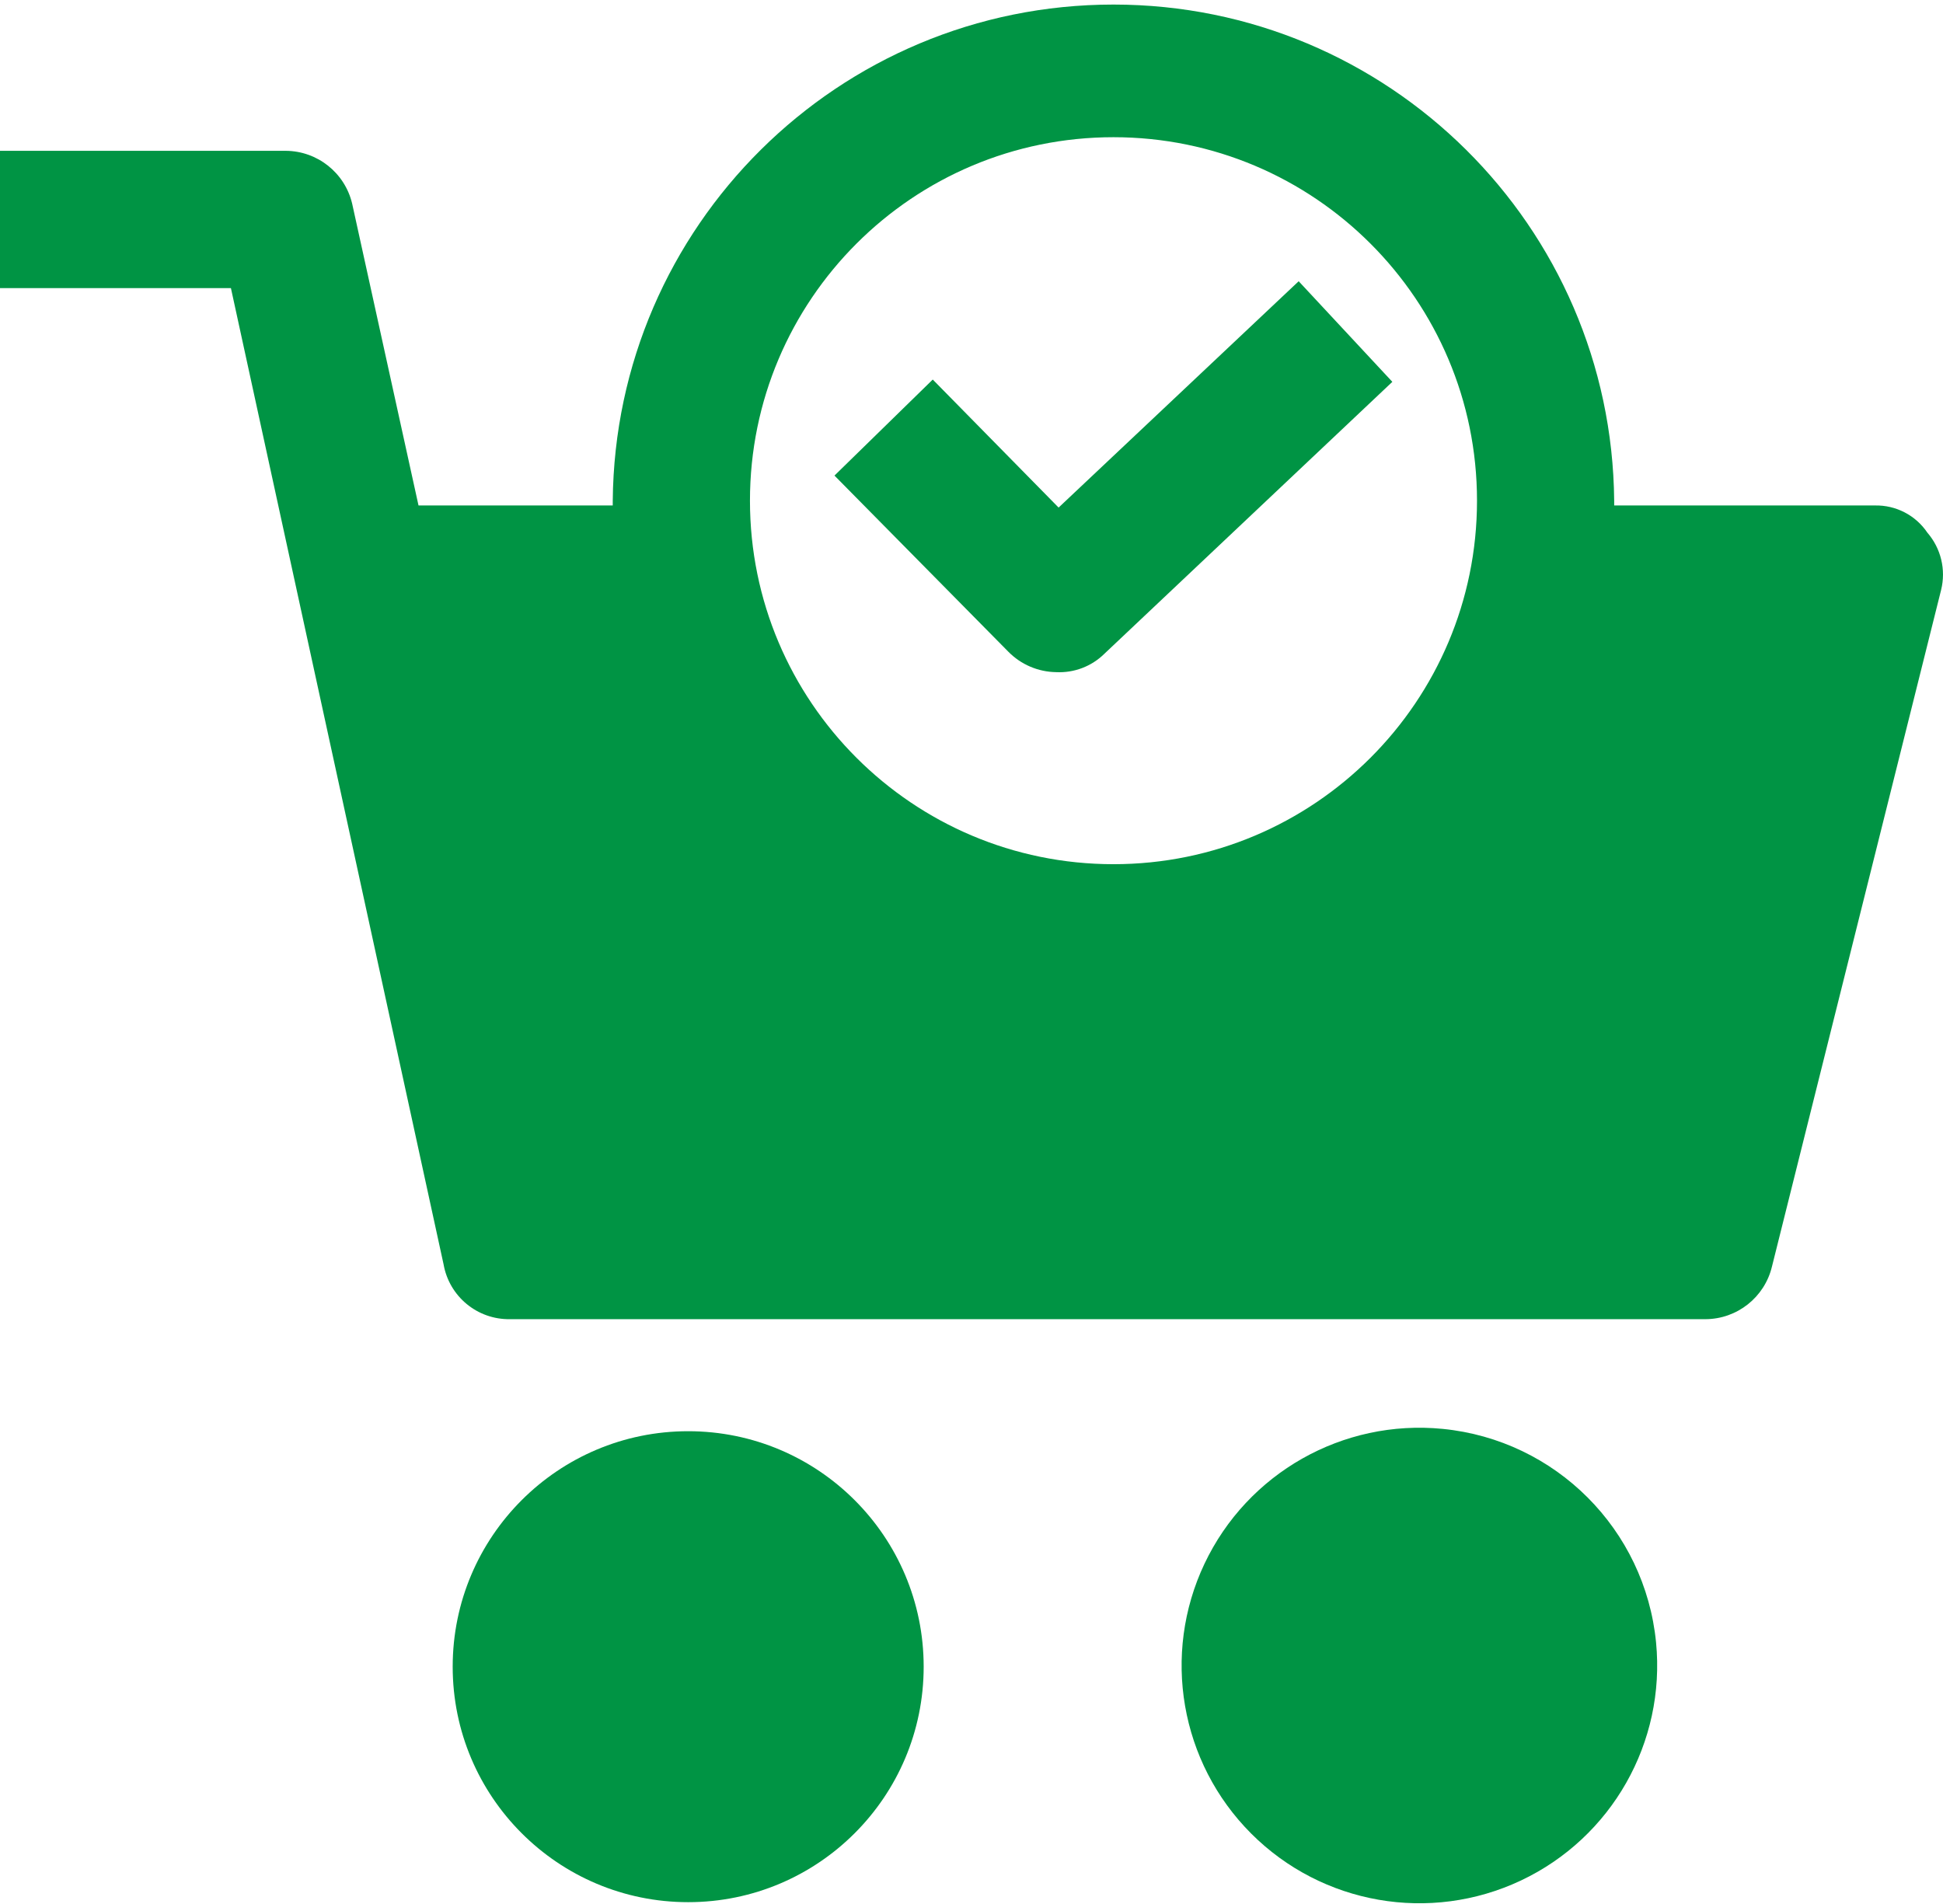
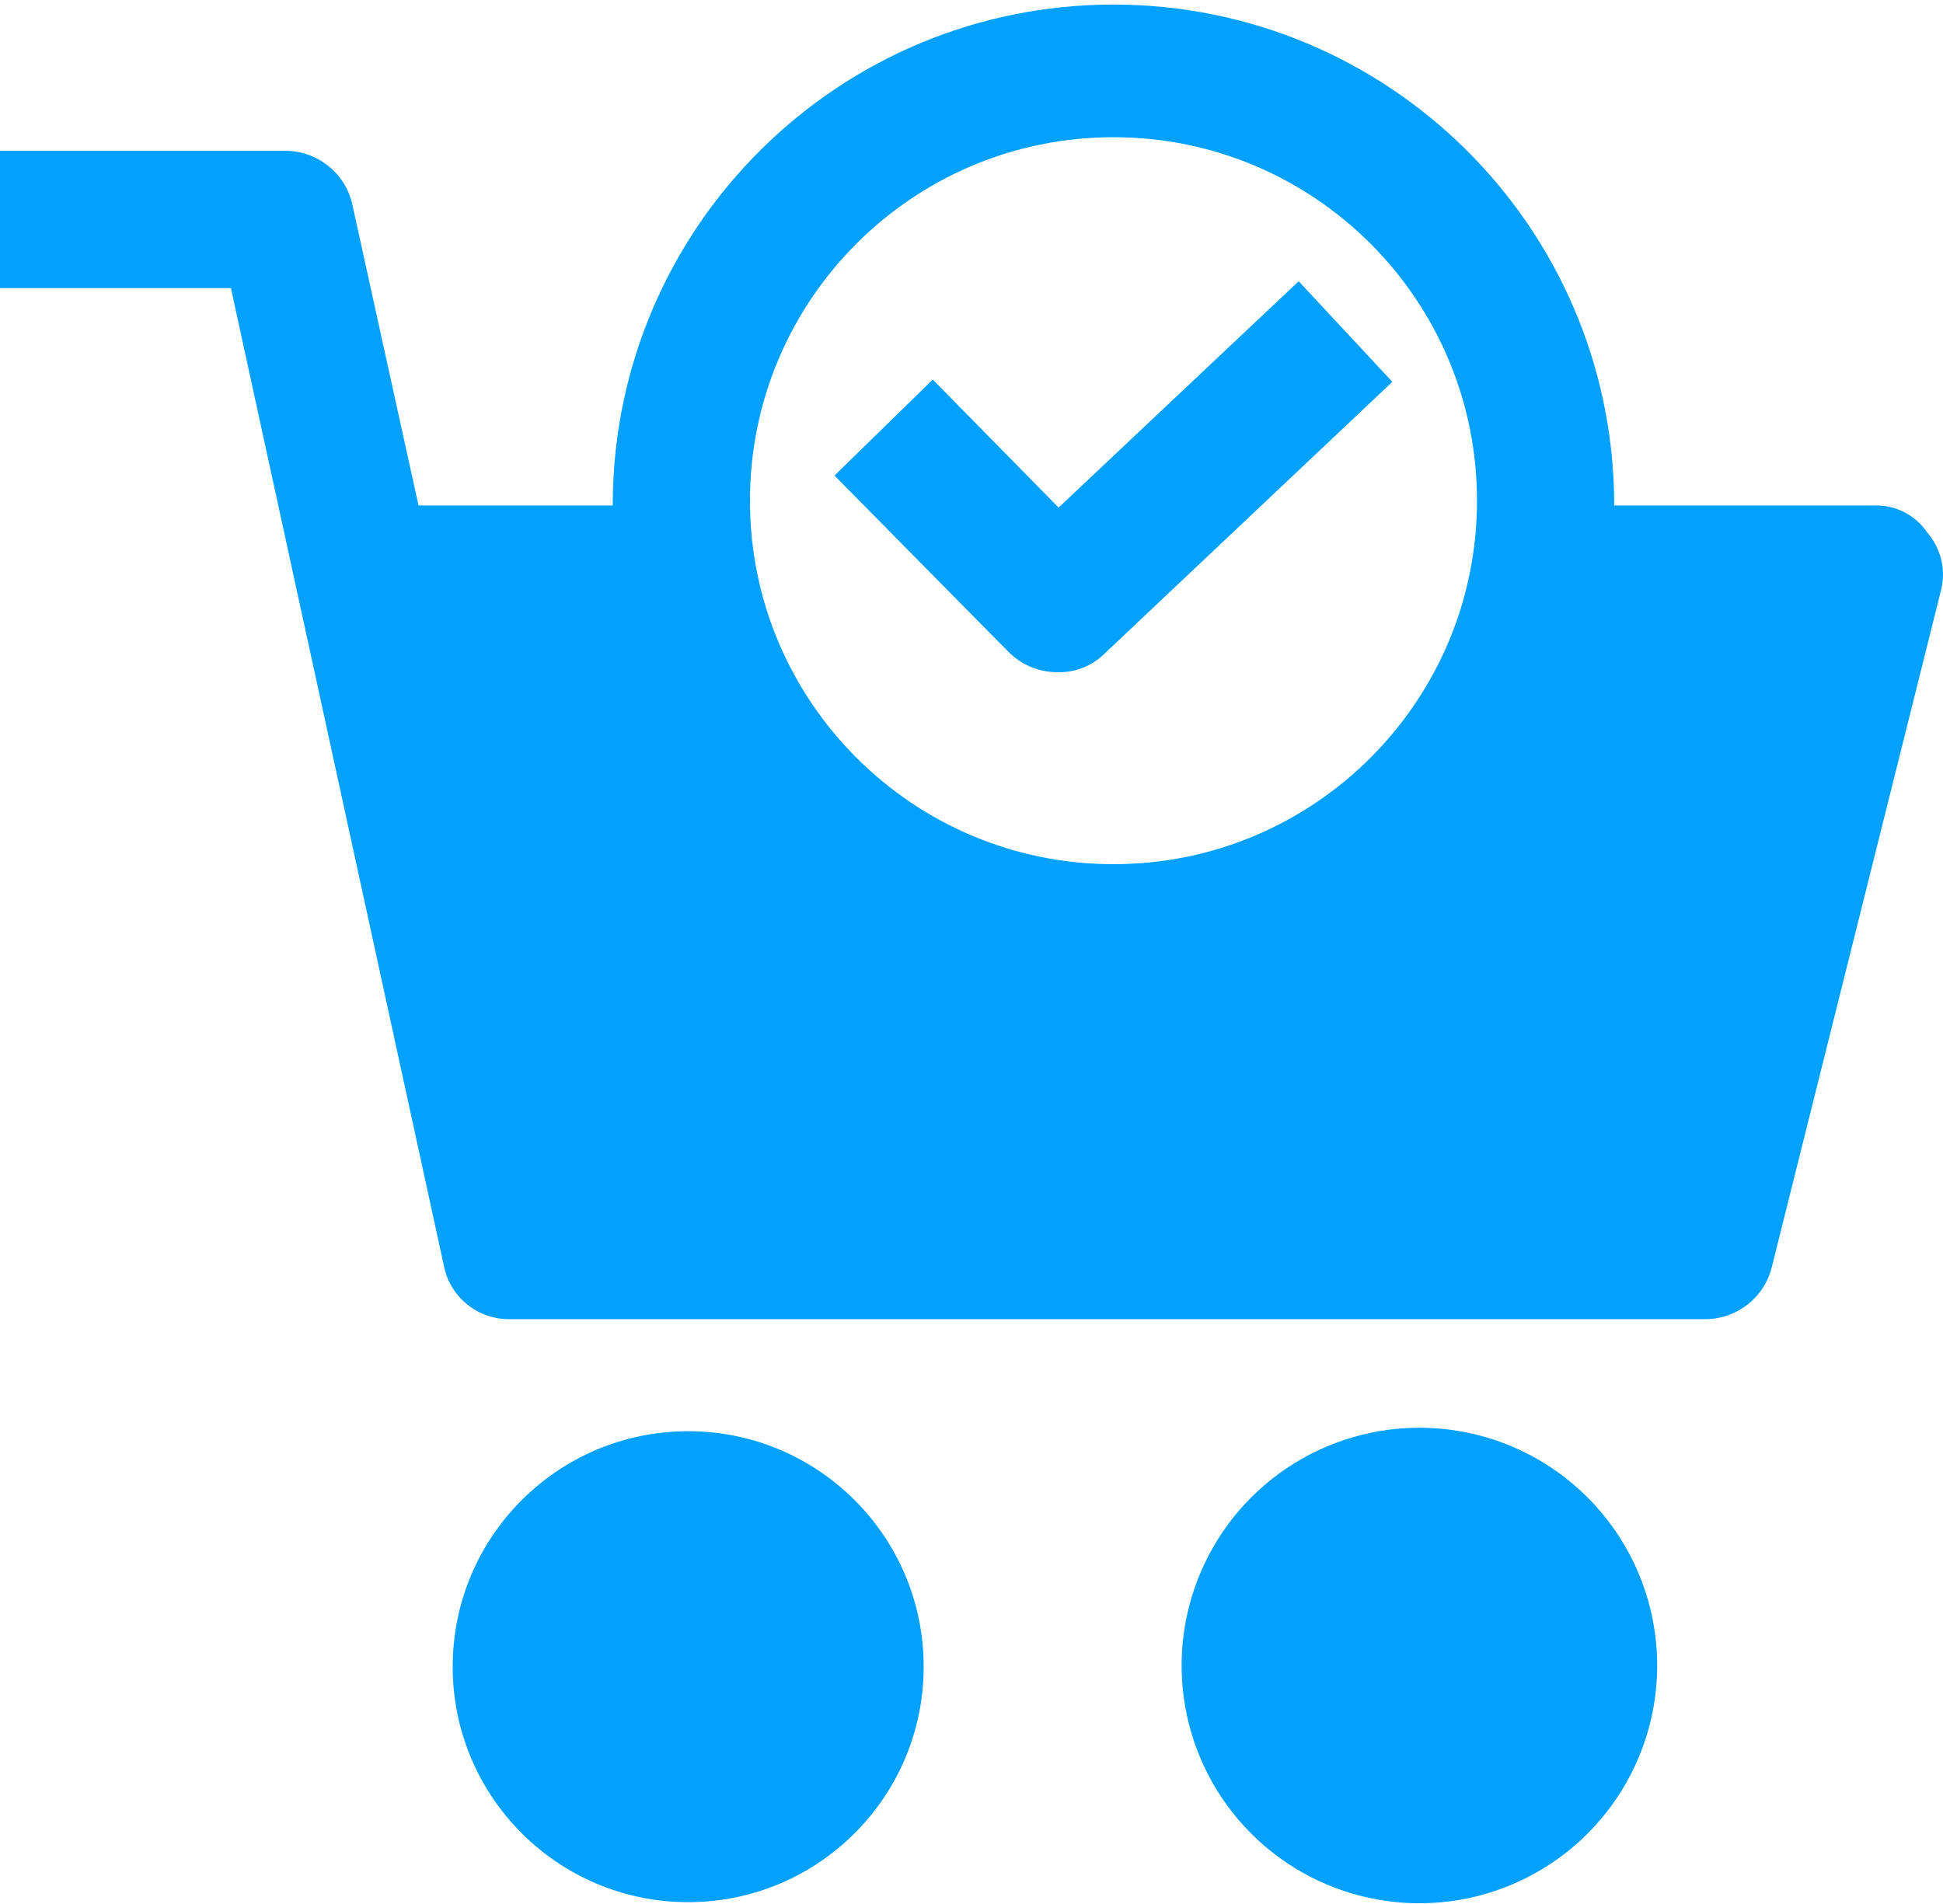
<svg xmlns="http://www.w3.org/2000/svg" id="Layer_1" data-name="Layer 1" viewBox="0 0 509.48 499.11">
  <defs>
-     <style>.cls-1{fill:#009444;}</style>
+     <style>.cls-1{fill:#01a1fd;}</style>
  </defs>
  <g id="monthly_purchase" data-name="monthly purchase">
    <circle class="cls-1" cx="180.45" cy="437.06" r="61.75" />
    <path class="cls-1" d="M379.56,381.15h0a62.35,62.35,0,1,0,55.94,56A62.36,62.36,0,0,0,379.56,381.15Z" transform="translate(-1.26 -6.45)" />
    <path class="cls-1" d="M506.65,146.14A16.17,16.17,0,0,0,492.87,139H424.52v-1.2a131.3,131.3,0,0,0-262.59,0V139H111L93.59,59.81A18,18,0,0,0,76.2,46H1.26V82H61.81l55.76,256A17.39,17.39,0,0,0,135,352.38H448.5a18,18,0,0,0,17.39-13.79l44.36-177.46A16.79,16.79,0,0,0,506.65,146.14ZM293.23,233.07a95.32,95.32,0,1,1,95.32-95.32A95.32,95.32,0,0,1,293.23,233.07Z" transform="translate(-1.26 -6.45)" />
    <path class="cls-1" d="M278.84,139.55l-33-33.57-25.77,25.18,45.56,46.16a17.93,17.93,0,0,0,12.59,5.39,16.8,16.8,0,0,0,12.59-4.79l75.54-71.34L341.79,80.2Z" transform="translate(-1.26 -6.45)" />
  </g>
</svg>
